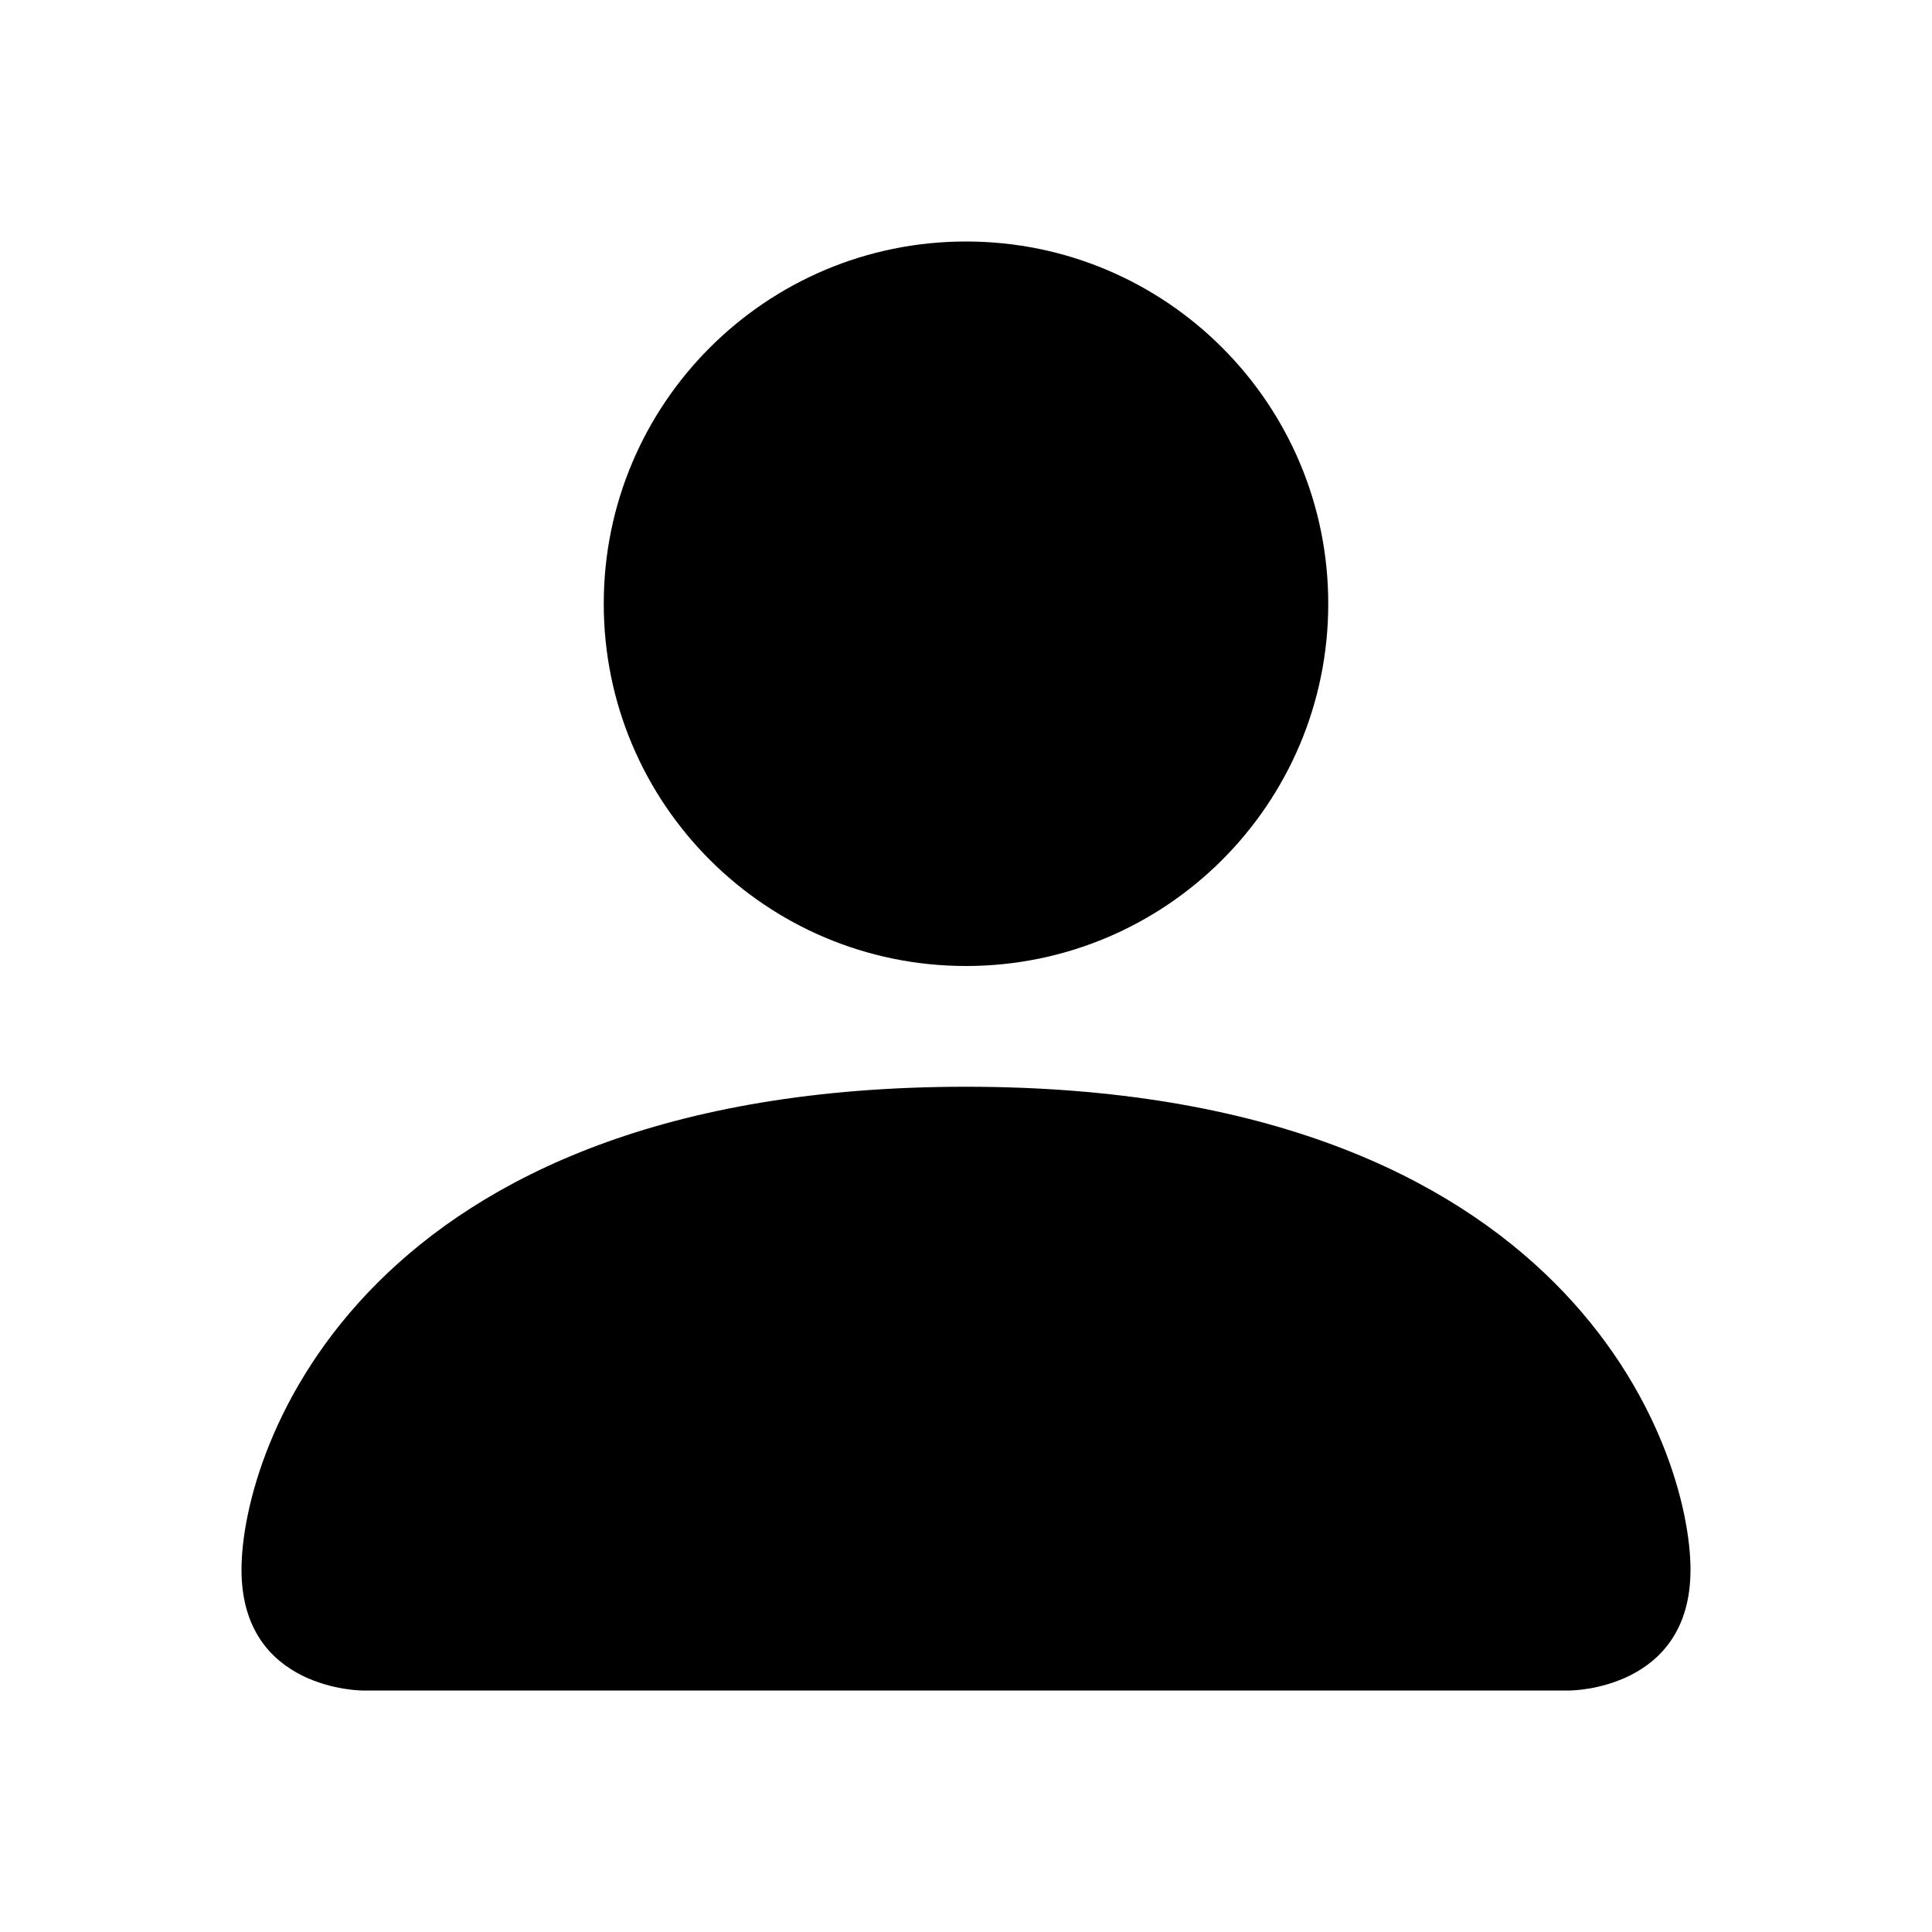
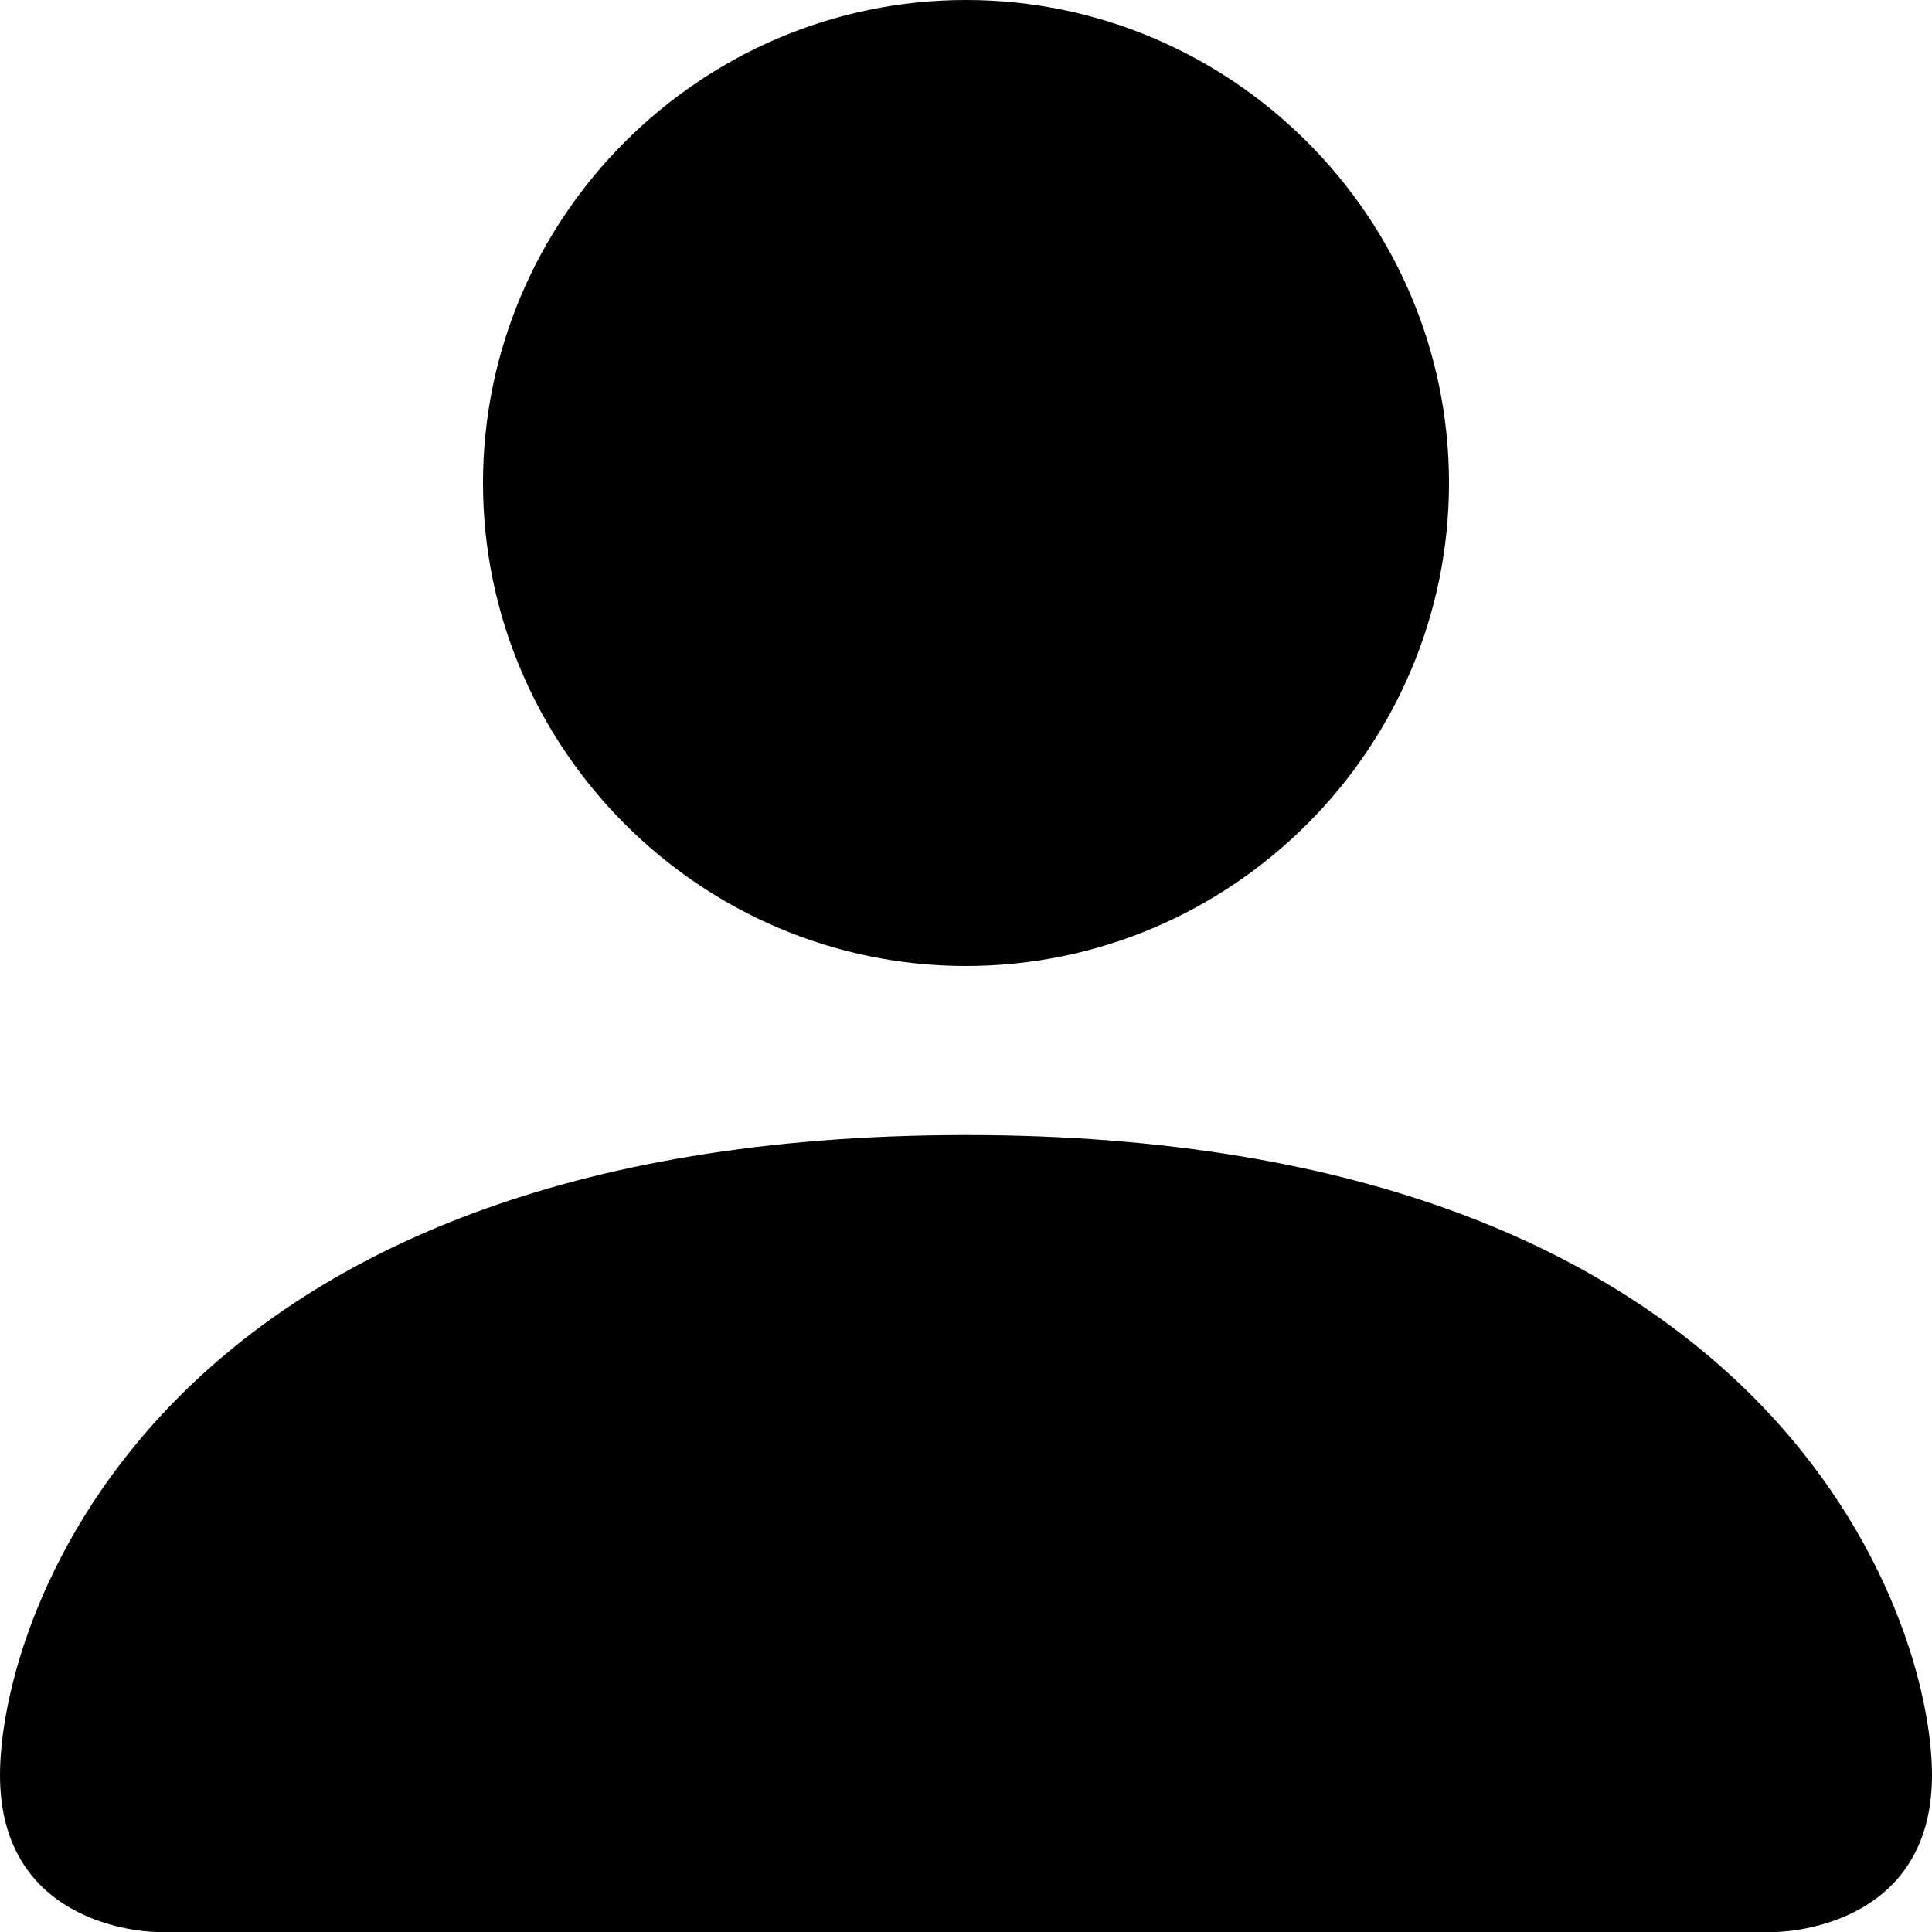
- <svg xmlns="http://www.w3.org/2000/svg" width="16" height="16" fill="currentColor" class="bi bi-person-fill" viewBox="0 0 16 16">
-   <path d="M3 14s-1 0-1-1 1-4 6-4 6 3 6 4-1 1-1 1zm5-6a3 3 0 1 0 0-6 3 3 0 0 0 0 6" />
+ <svg xmlns="http://www.w3.org/2000/svg" version="1.1" id="Layer_1" x="0px" y="0px" viewBox="0 0 16 16" style="enable-background:new 0 0 16 16;" xml:space="preserve">
+   <path d="M1.3,16c0,0-1.3,0-1.3-1.3s1.3-5.3,8-5.3s8,4,8,5.3S14.7,16,14.7,16H1.3z M8,8c2.2,0,4-1.8,4-4s-1.8-4-4-4S4,1.8,4,4  S5.8,8,8,8" />
</svg>
